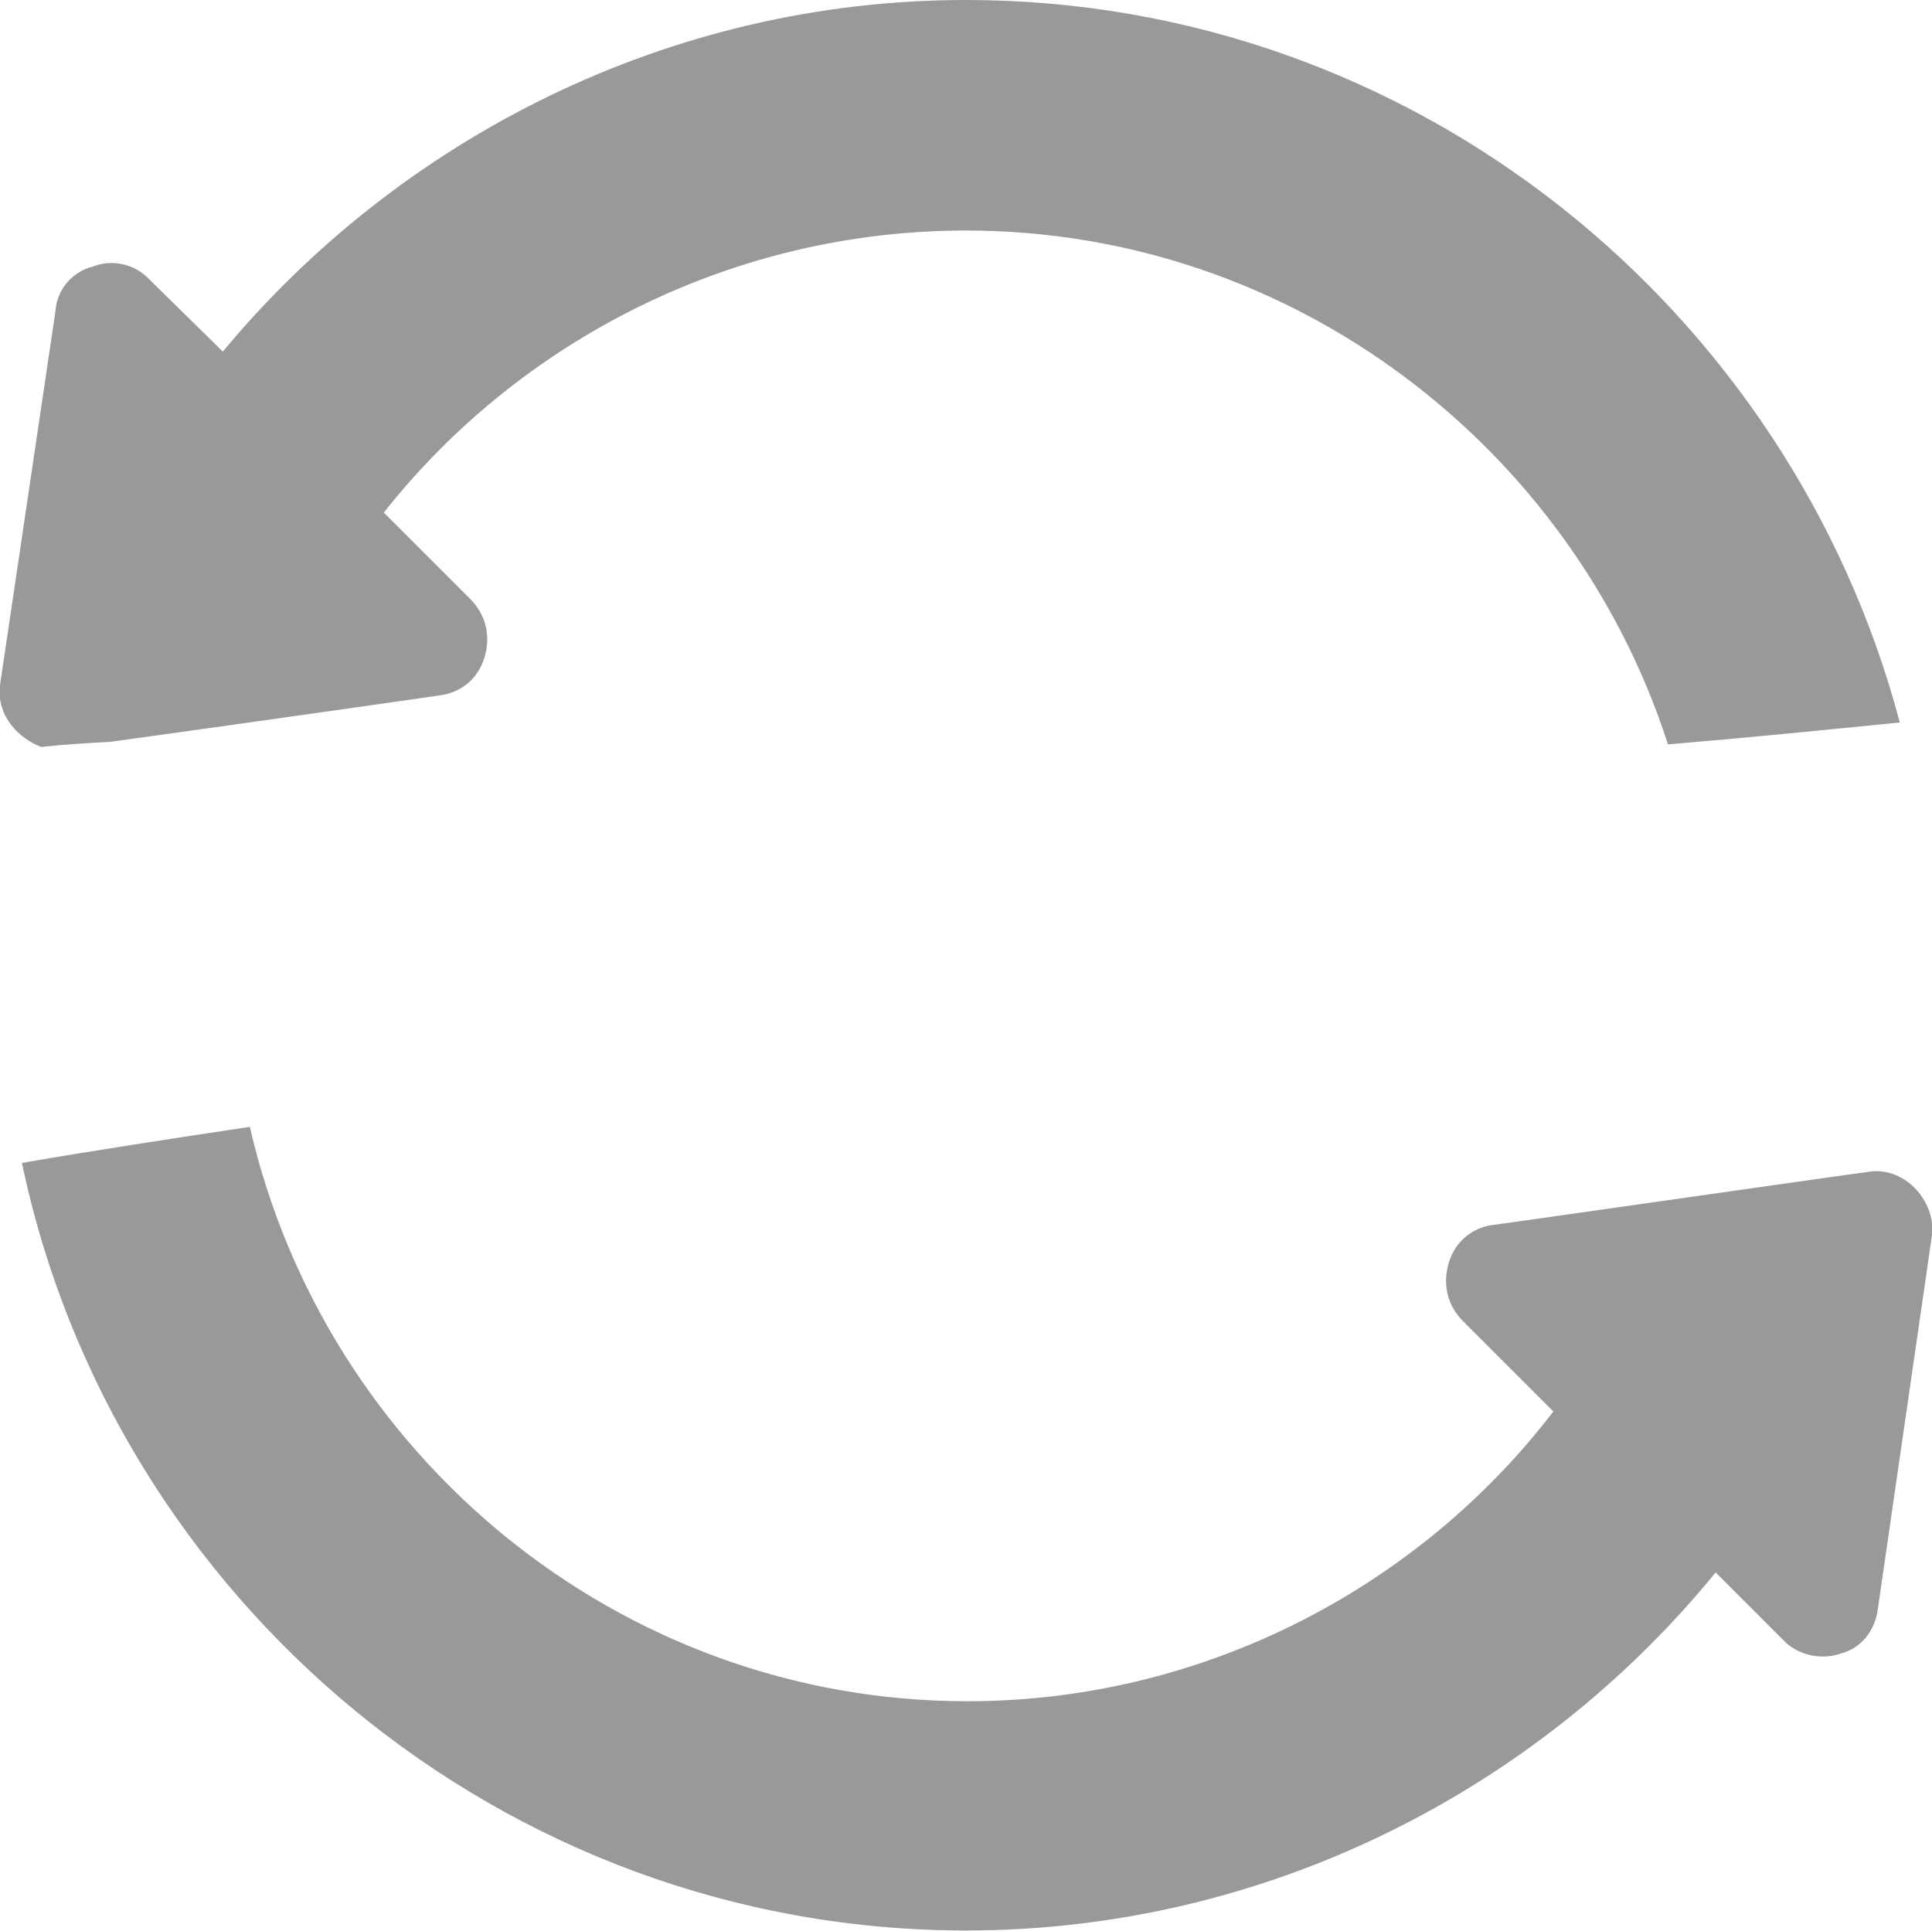
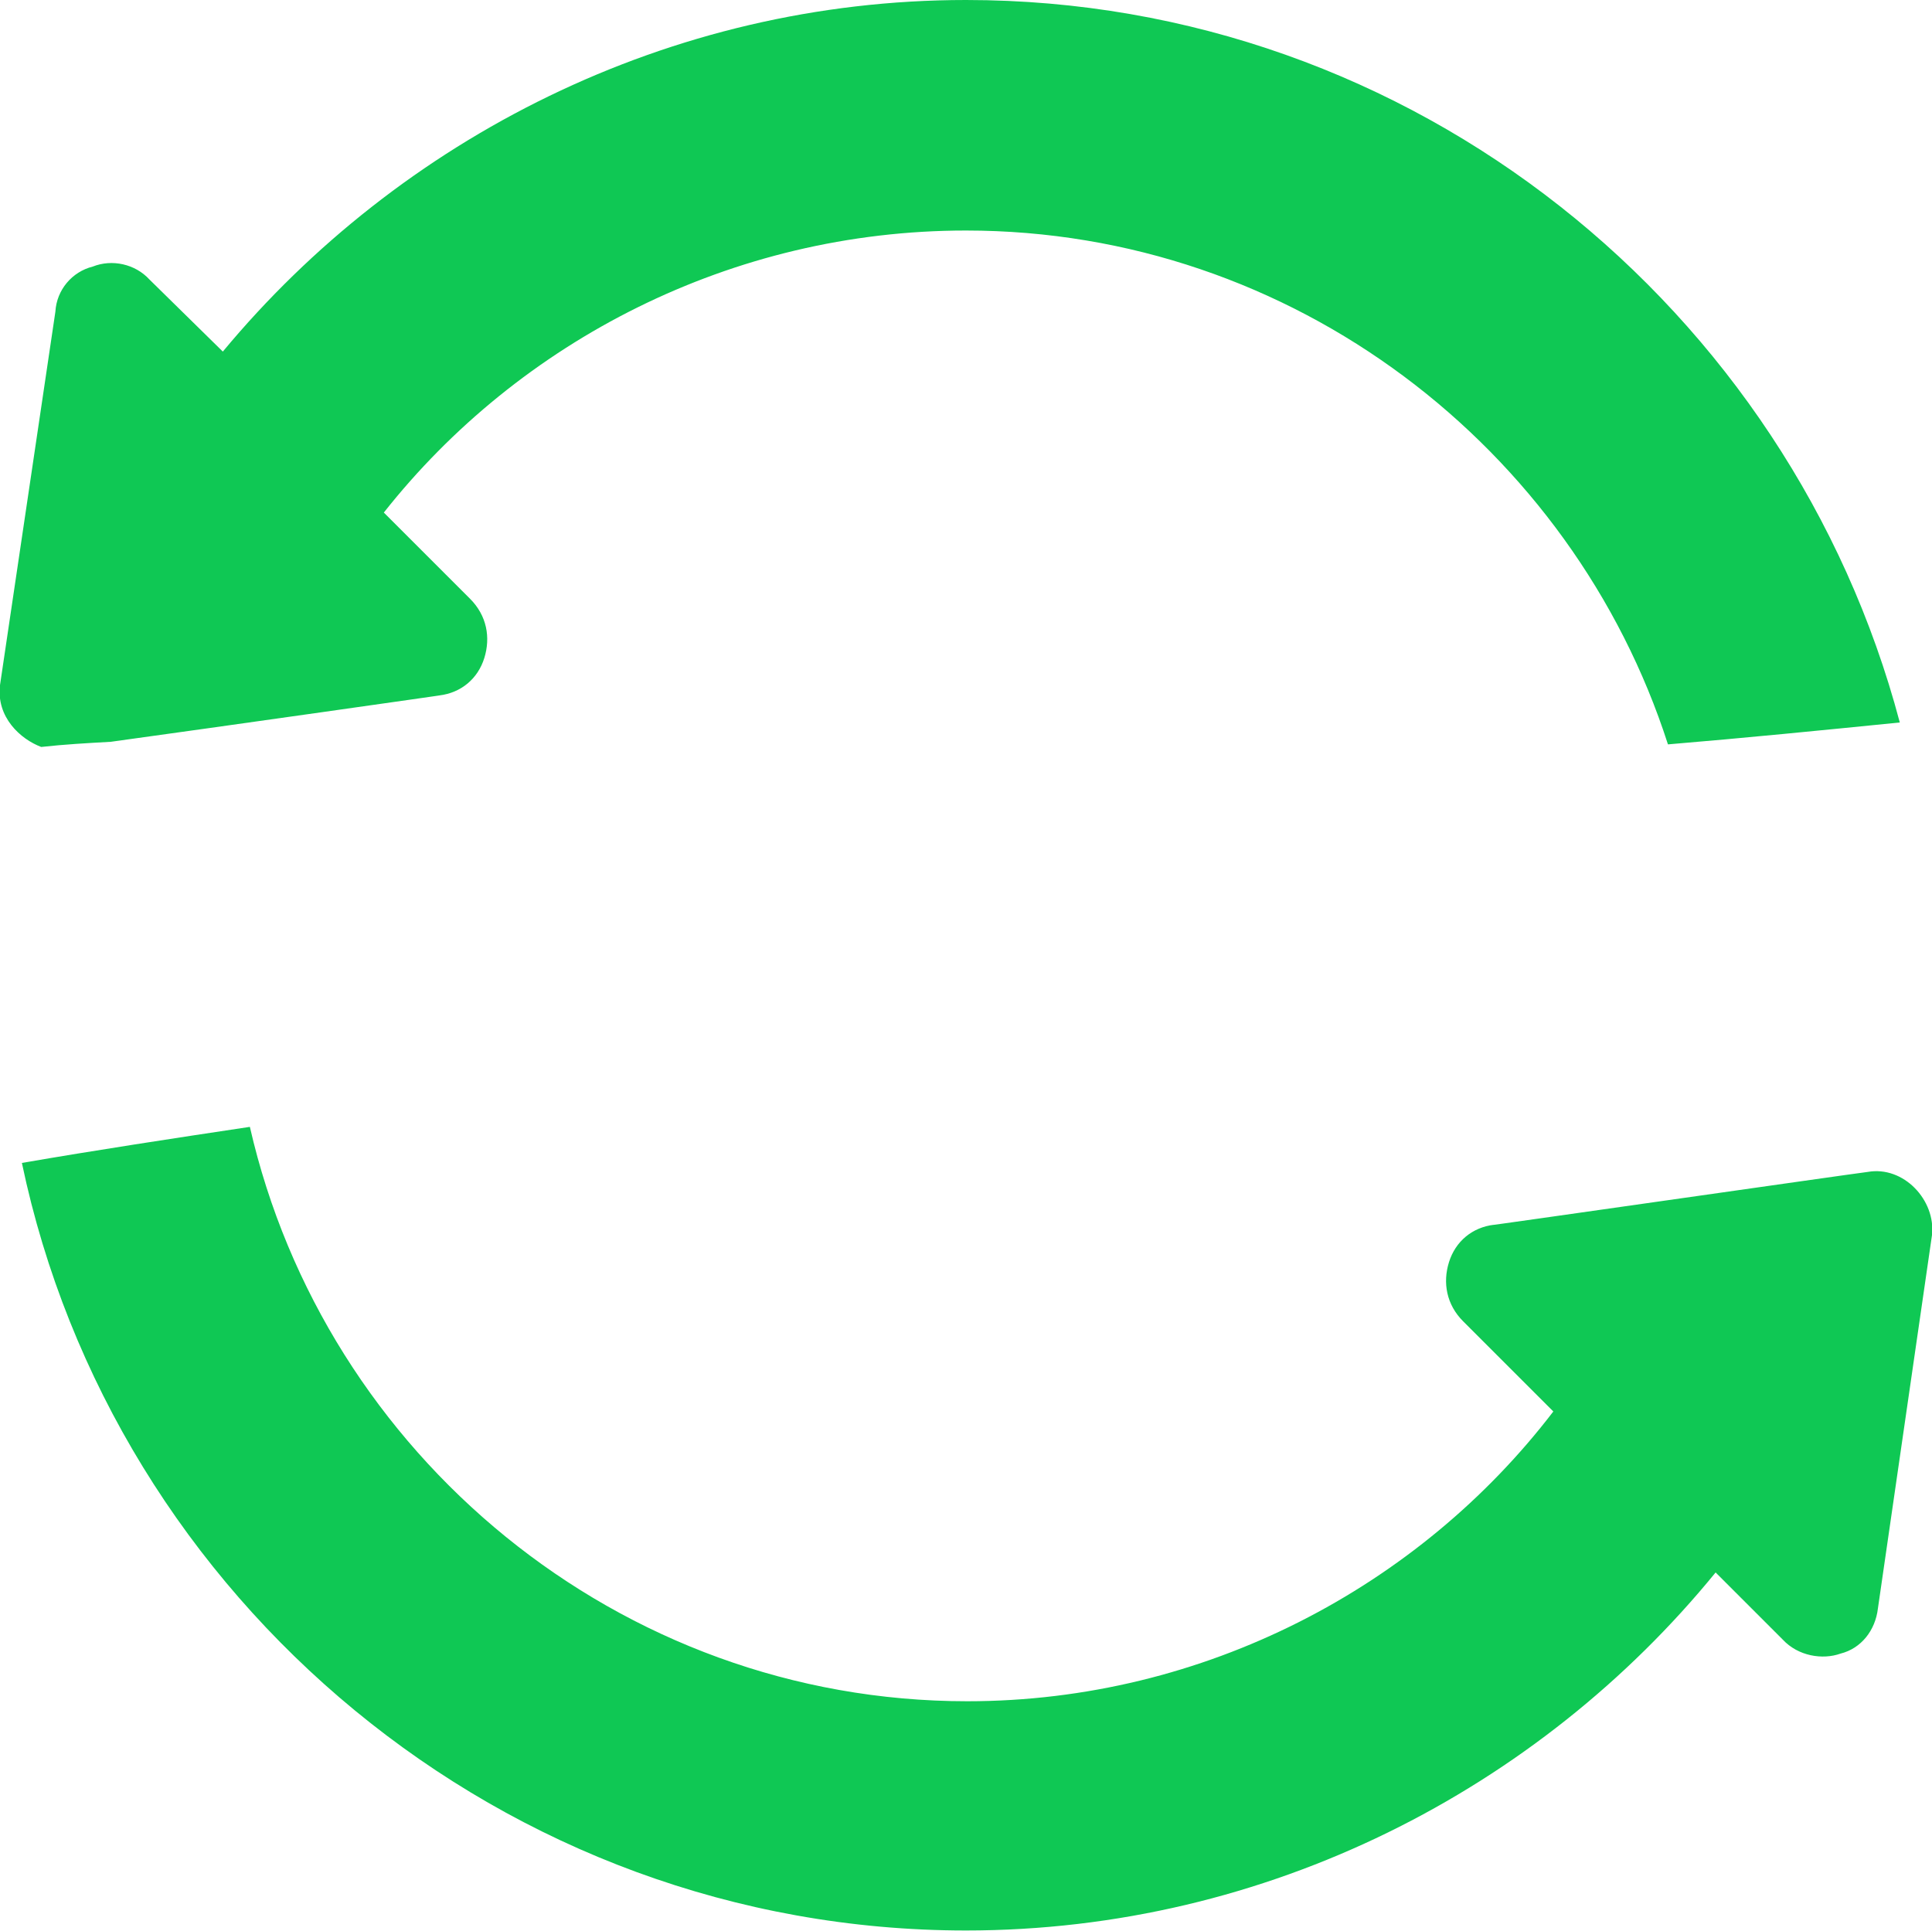
<svg xmlns="http://www.w3.org/2000/svg" version="1.1" id="圖層_1" x="0px" y="0px" viewBox="0 0 15 14.99" style="enable-background:new 0 0 15 14.99;" xml:space="preserve">
  <style type="text/css">
- 	.st0{fill:#E11515;}
- 	.st1{fill:#999999;}
+ 	.st0{fill:#0fc854;}
+ 	.st1{fill:#0fc854;}
</style>
  <g>
    <g>
      <path class="st1" d="M7.5,1.79c2.54,0,4.71,1.69,5.45,3.99c0.6-0.05,1.2-0.11,1.8-0.17C13.9,2.4,10.98,0,7.5,0    C5.19,0,3.1,1.08,1.73,2.73L1.16,2.17C1.05,2.05,0.87,2.01,0.72,2.07C0.56,2.11,0.44,2.25,0.43,2.42L0,5.32    c-0.03,0.25,0.16,0.42,0.32,0.48C0.5,5.78,0.68,5.77,0.86,5.76c0.8-0.11,2.7-0.38,2.55-0.36c0.17-0.02,0.3-0.13,0.35-0.29    c0.05-0.16,0.02-0.33-0.11-0.46L2.98,3.98C4.03,2.65,5.68,1.79,7.5,1.79z" />
      <path class="st1" d="M14.5,9.1c-0.09,0.01-3.09,0.44-2.9,0.41c-0.17,0.02-0.3,0.13-0.35,0.29c-0.05,0.16-0.02,0.33,0.11,0.46    l0.7,0.7c-1.04,1.36-2.71,2.25-4.55,2.25c-2.71,0-4.99-1.92-5.57-4.46C1.34,8.84,0.75,8.93,0.17,9.03    c0.71,3.39,3.74,5.96,7.33,5.96c2.34,0,4.45-1.1,5.82-2.78l0.52,0.52c0.12,0.13,0.31,0.16,0.45,0.11    c0.16-0.04,0.27-0.18,0.29-0.35L15,9.59C15.03,9.32,14.78,9.05,14.5,9.1z" />
    </g>
  </g>
</svg>
